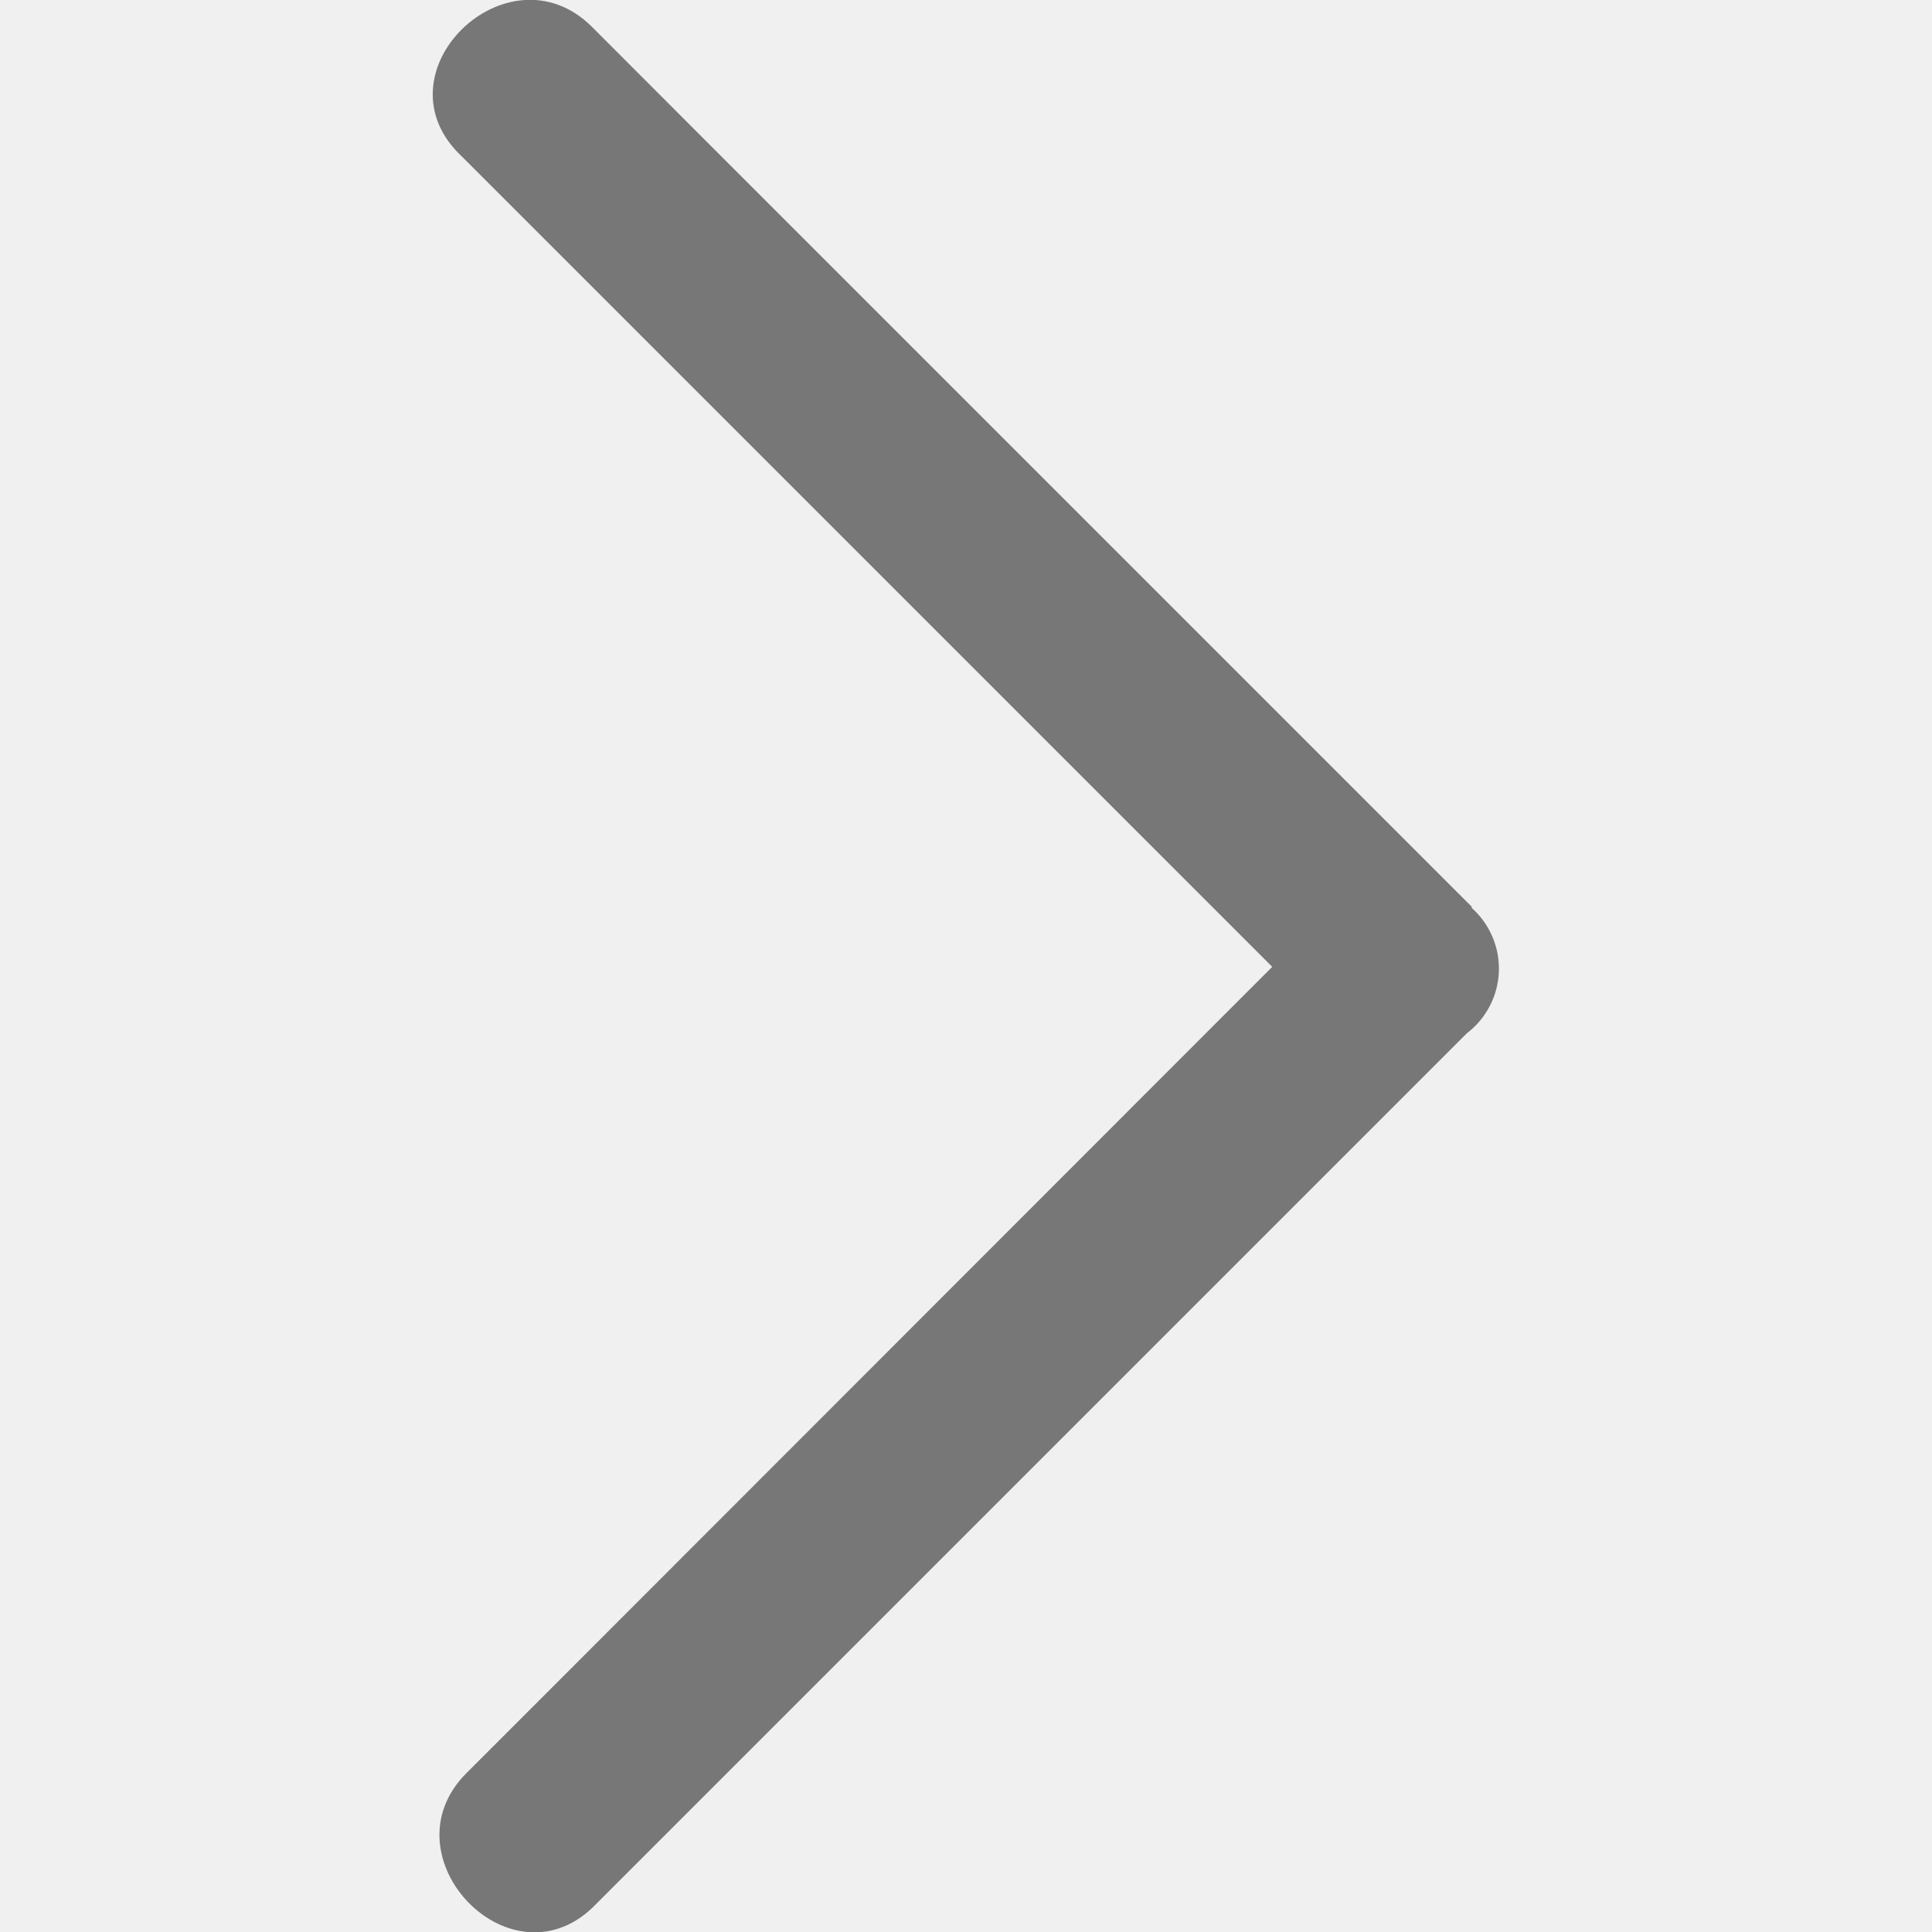
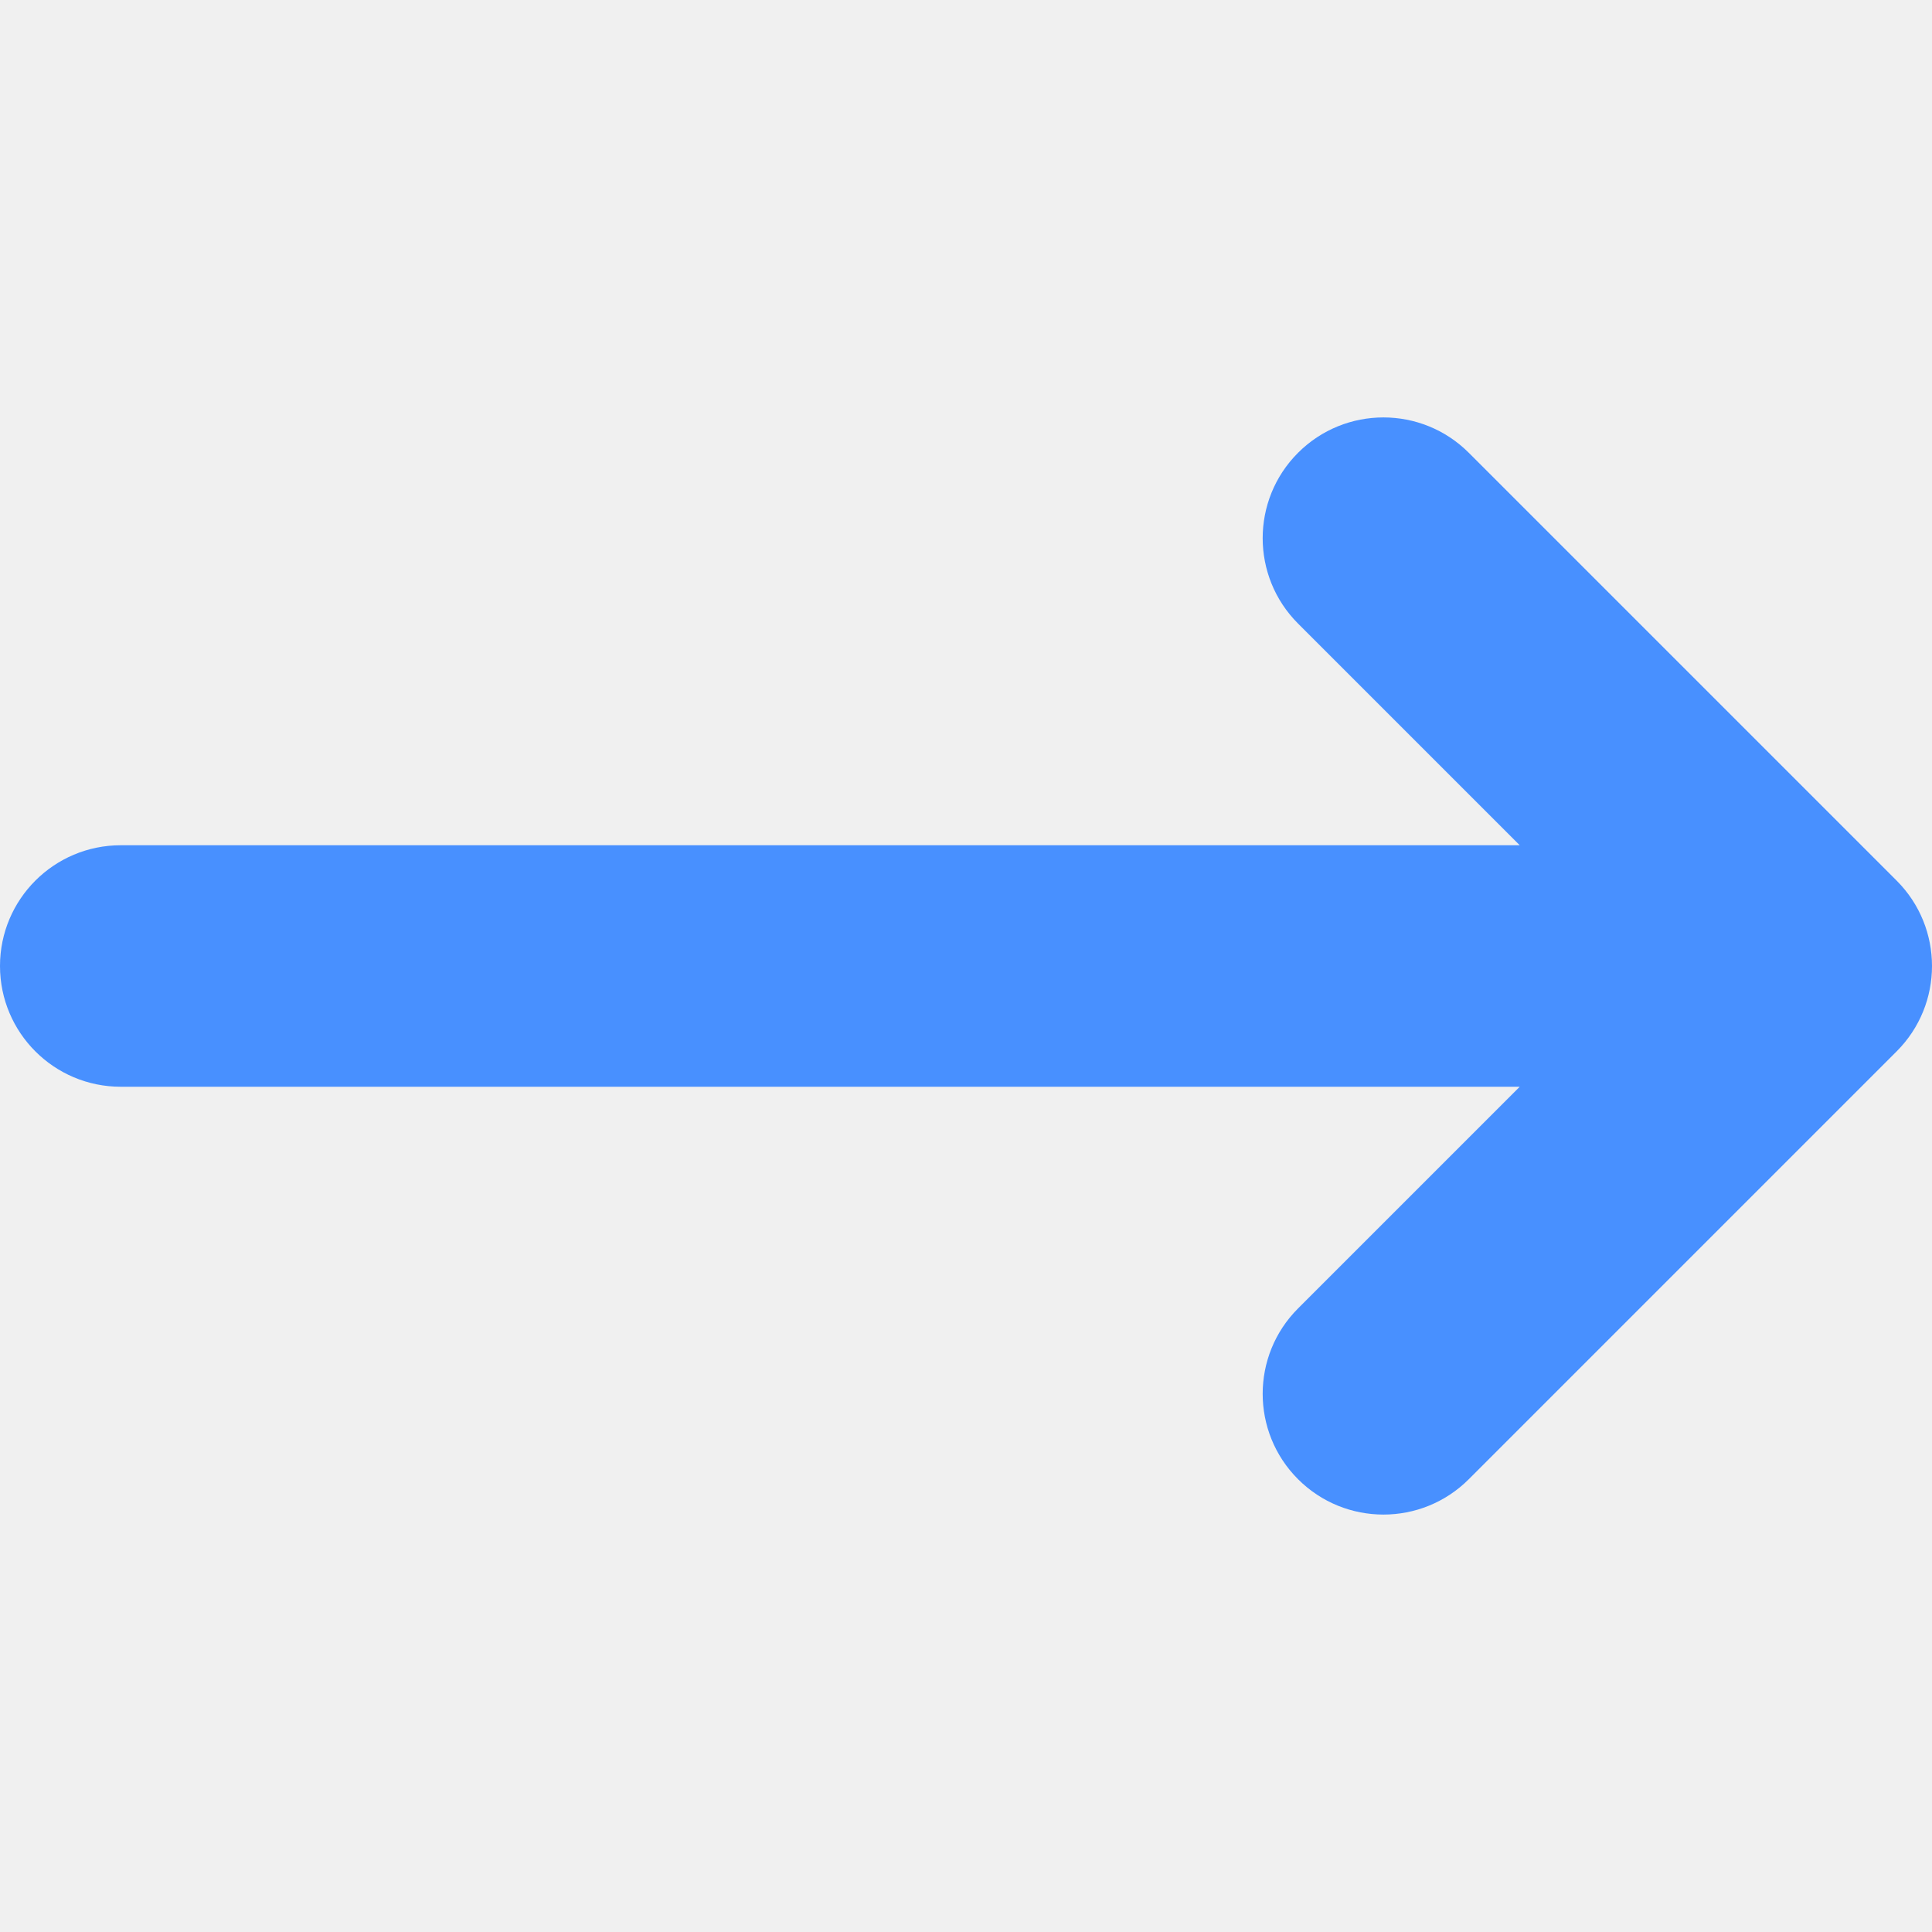
- <svg xmlns="http://www.w3.org/2000/svg" width="16" height="16" viewBox="0 0 16 16">
-   <defs>
-     <clipPath id="clip-path">
-       <rect id="Rectangle_1" data-name="Rectangle 1" width="16" height="16" transform="translate(816 532)" fill="#fff" stroke="#707070" stroke-width="1" />
-     </clipPath>
-     <clipPath id="clip-path-2">
-       <rect id="Rectangle_1-2" data-name="Rectangle 1" width="16" height="16" transform="translate(652.8 425.6)" fill="#fff" stroke="#707070" stroke-width="0.8" />
-     </clipPath>
-   </defs>
-   <g id="Mask_Group_1" data-name="Mask Group 1" transform="translate(-816 -532)" clip-path="url(#clip-path)">
-     <g id="Mask_Group_1-2" data-name="Mask Group 1" transform="translate(163.2 106.4)" clip-path="url(#clip-path-2)">
-       <g id="_1" data-name="1" transform="translate(648.527 421.698)">
-         <path id="Path_1" data-name="Path 1" d="M16.462,11.412,10.1,5.05l-.925-.926C8.48,3.431,7.36,4.51,8.1,5.2l6.362,6.362.347.347L9.022,17.7l-.886.886c-.694.694.386,1.812,1.079,1.079l6.32-6.32.886-.886a.673.673,0,0,0,.038-1.04Z" fill="#777" />
-       </g>
-     </g>
+ <svg xmlns="http://www.w3.org/2000/svg" version="1.1" width="24" height="24" x="0" y="0" viewBox="0 0 512 512" style="enable-background:new 0 0 512 512" xml:space="preserve" class="">
+   <g>
+     <path d="M502.628 278.627 389.25 392.005c-6.249 6.249-14.438 9.373-22.628 9.373s-16.379-3.124-22.628-9.373c-12.496-12.497-12.496-32.758 0-45.255L402.745 288H32c-17.673 0-32-14.327-32-32s14.327-32 32-32h370.745l-58.751-58.75c-12.496-12.497-12.496-32.758 0-45.255 12.498-12.497 32.758-12.497 45.256 0l113.378 113.378c12.496 12.496 12.496 32.758 0 45.254z" fill="#4890ff" data-original="#000000" />
  </g>
</svg>
